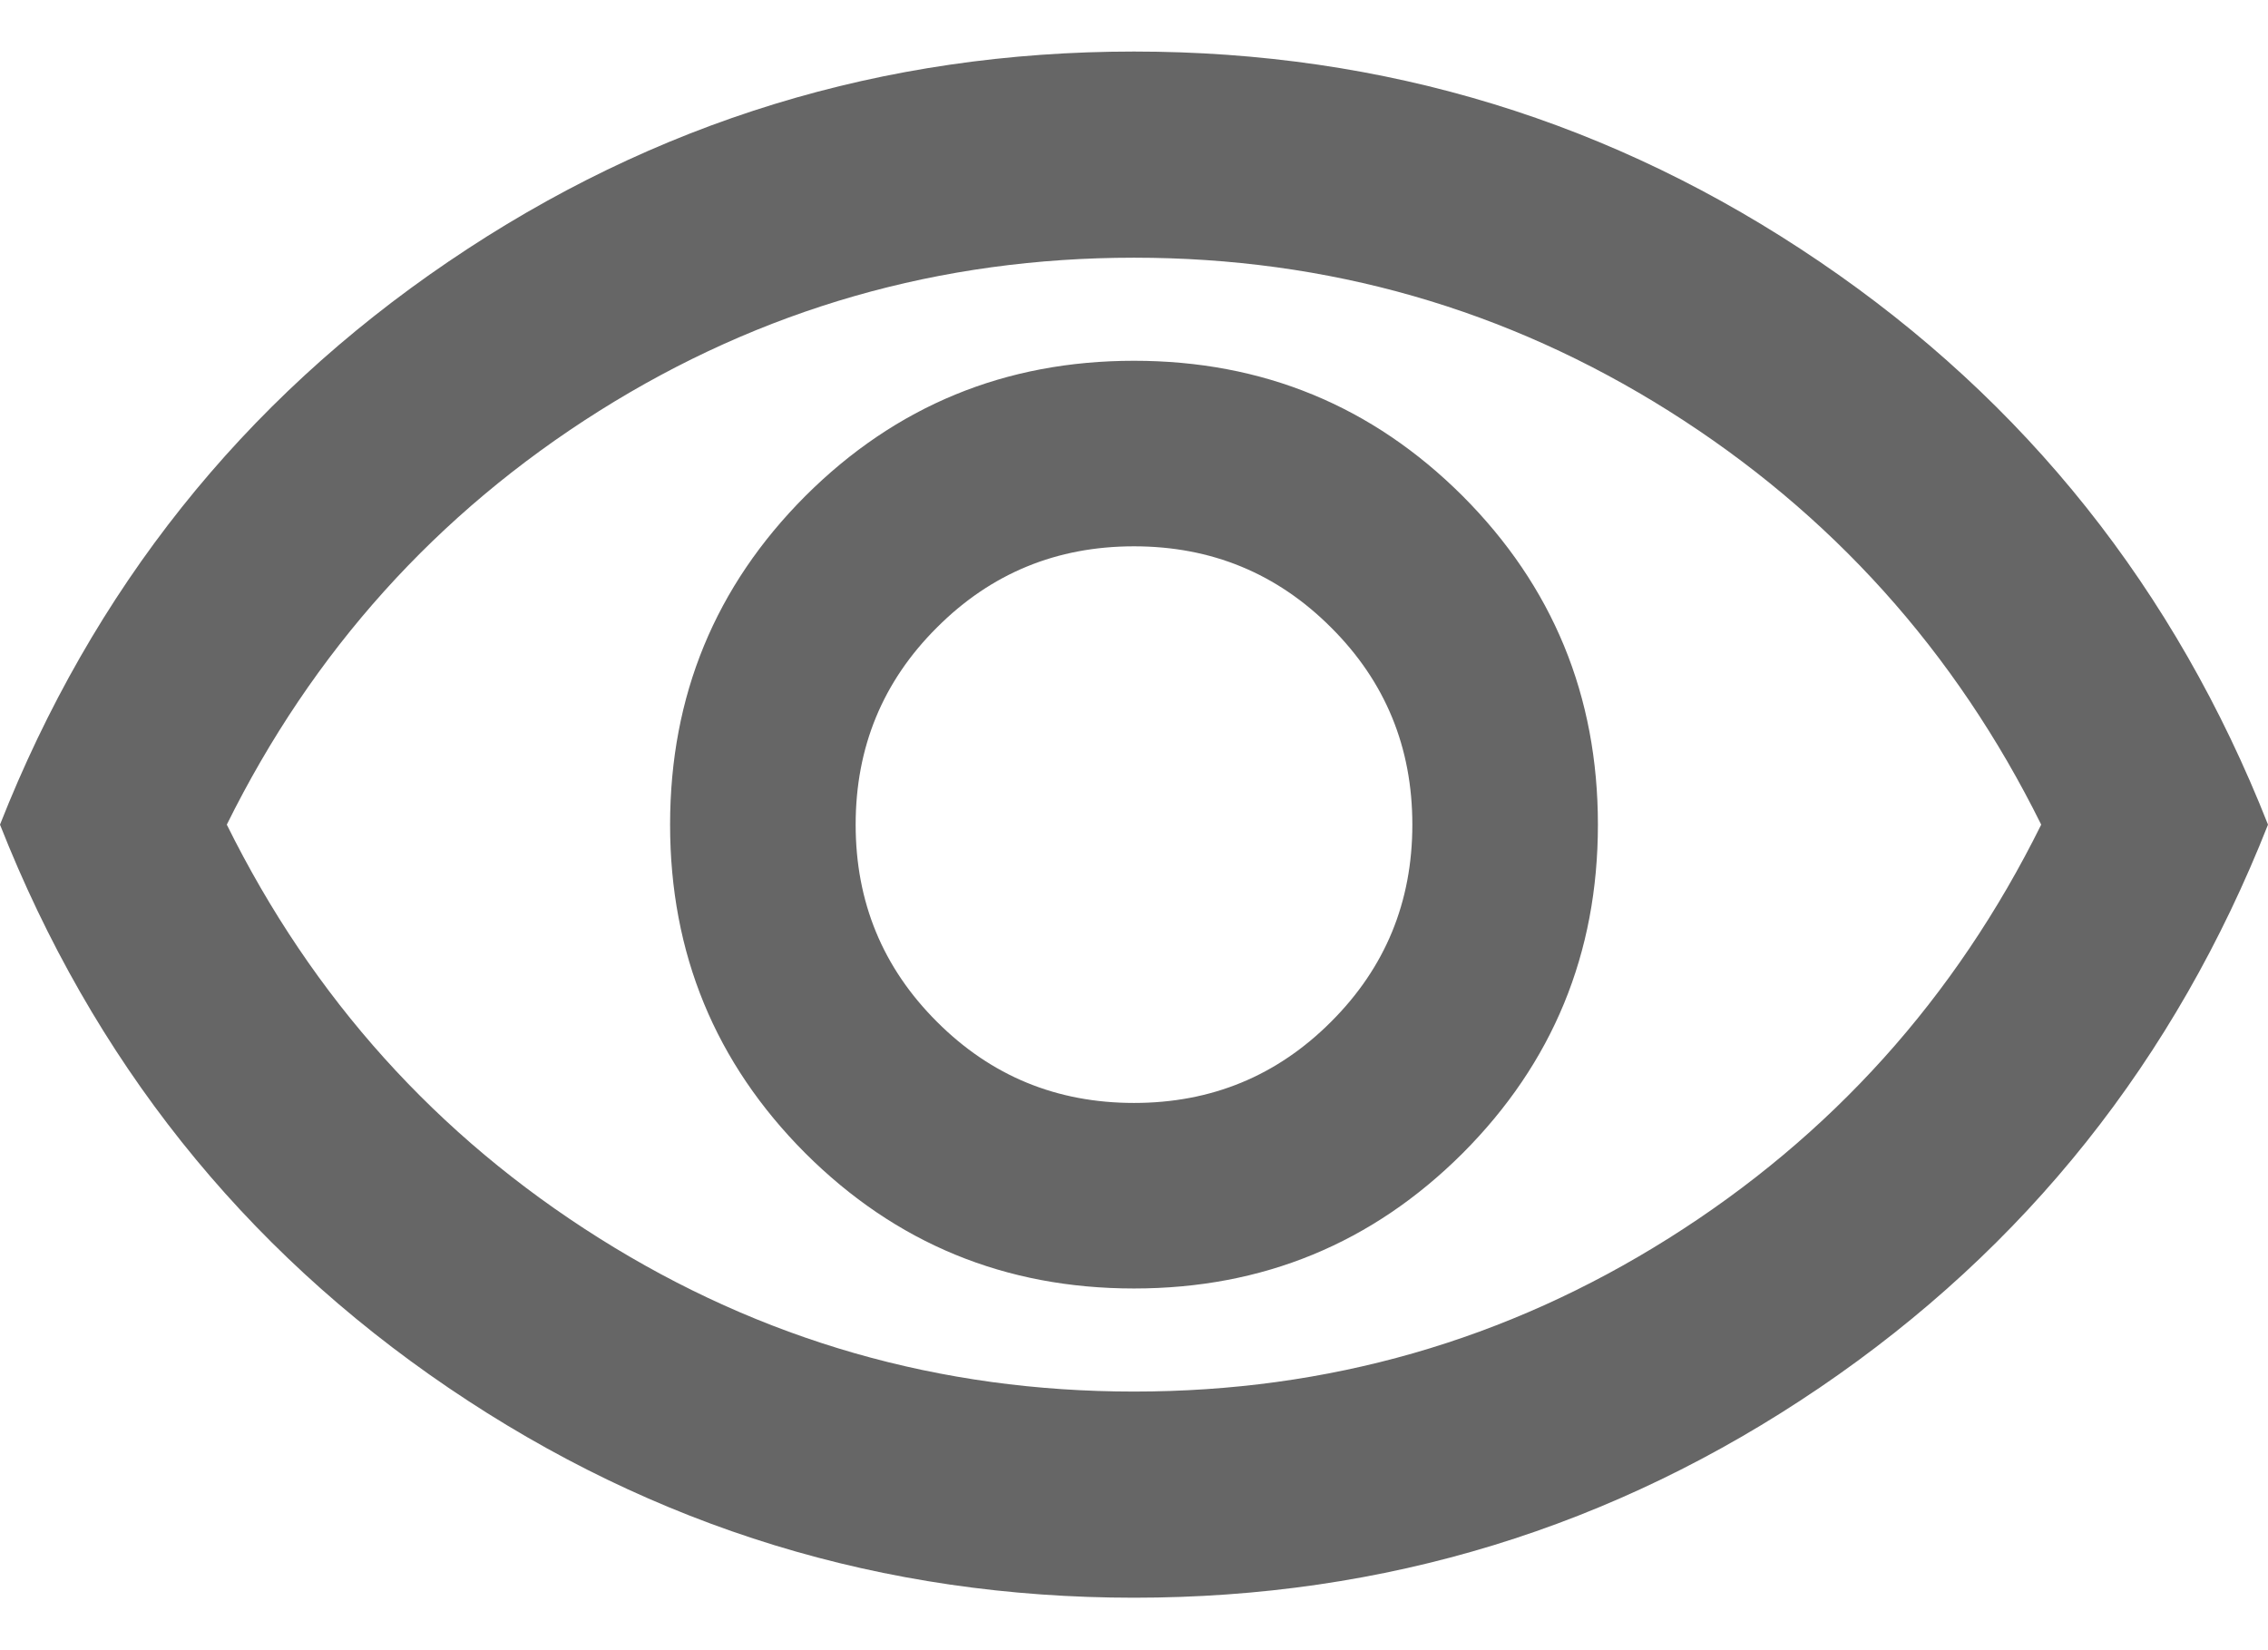
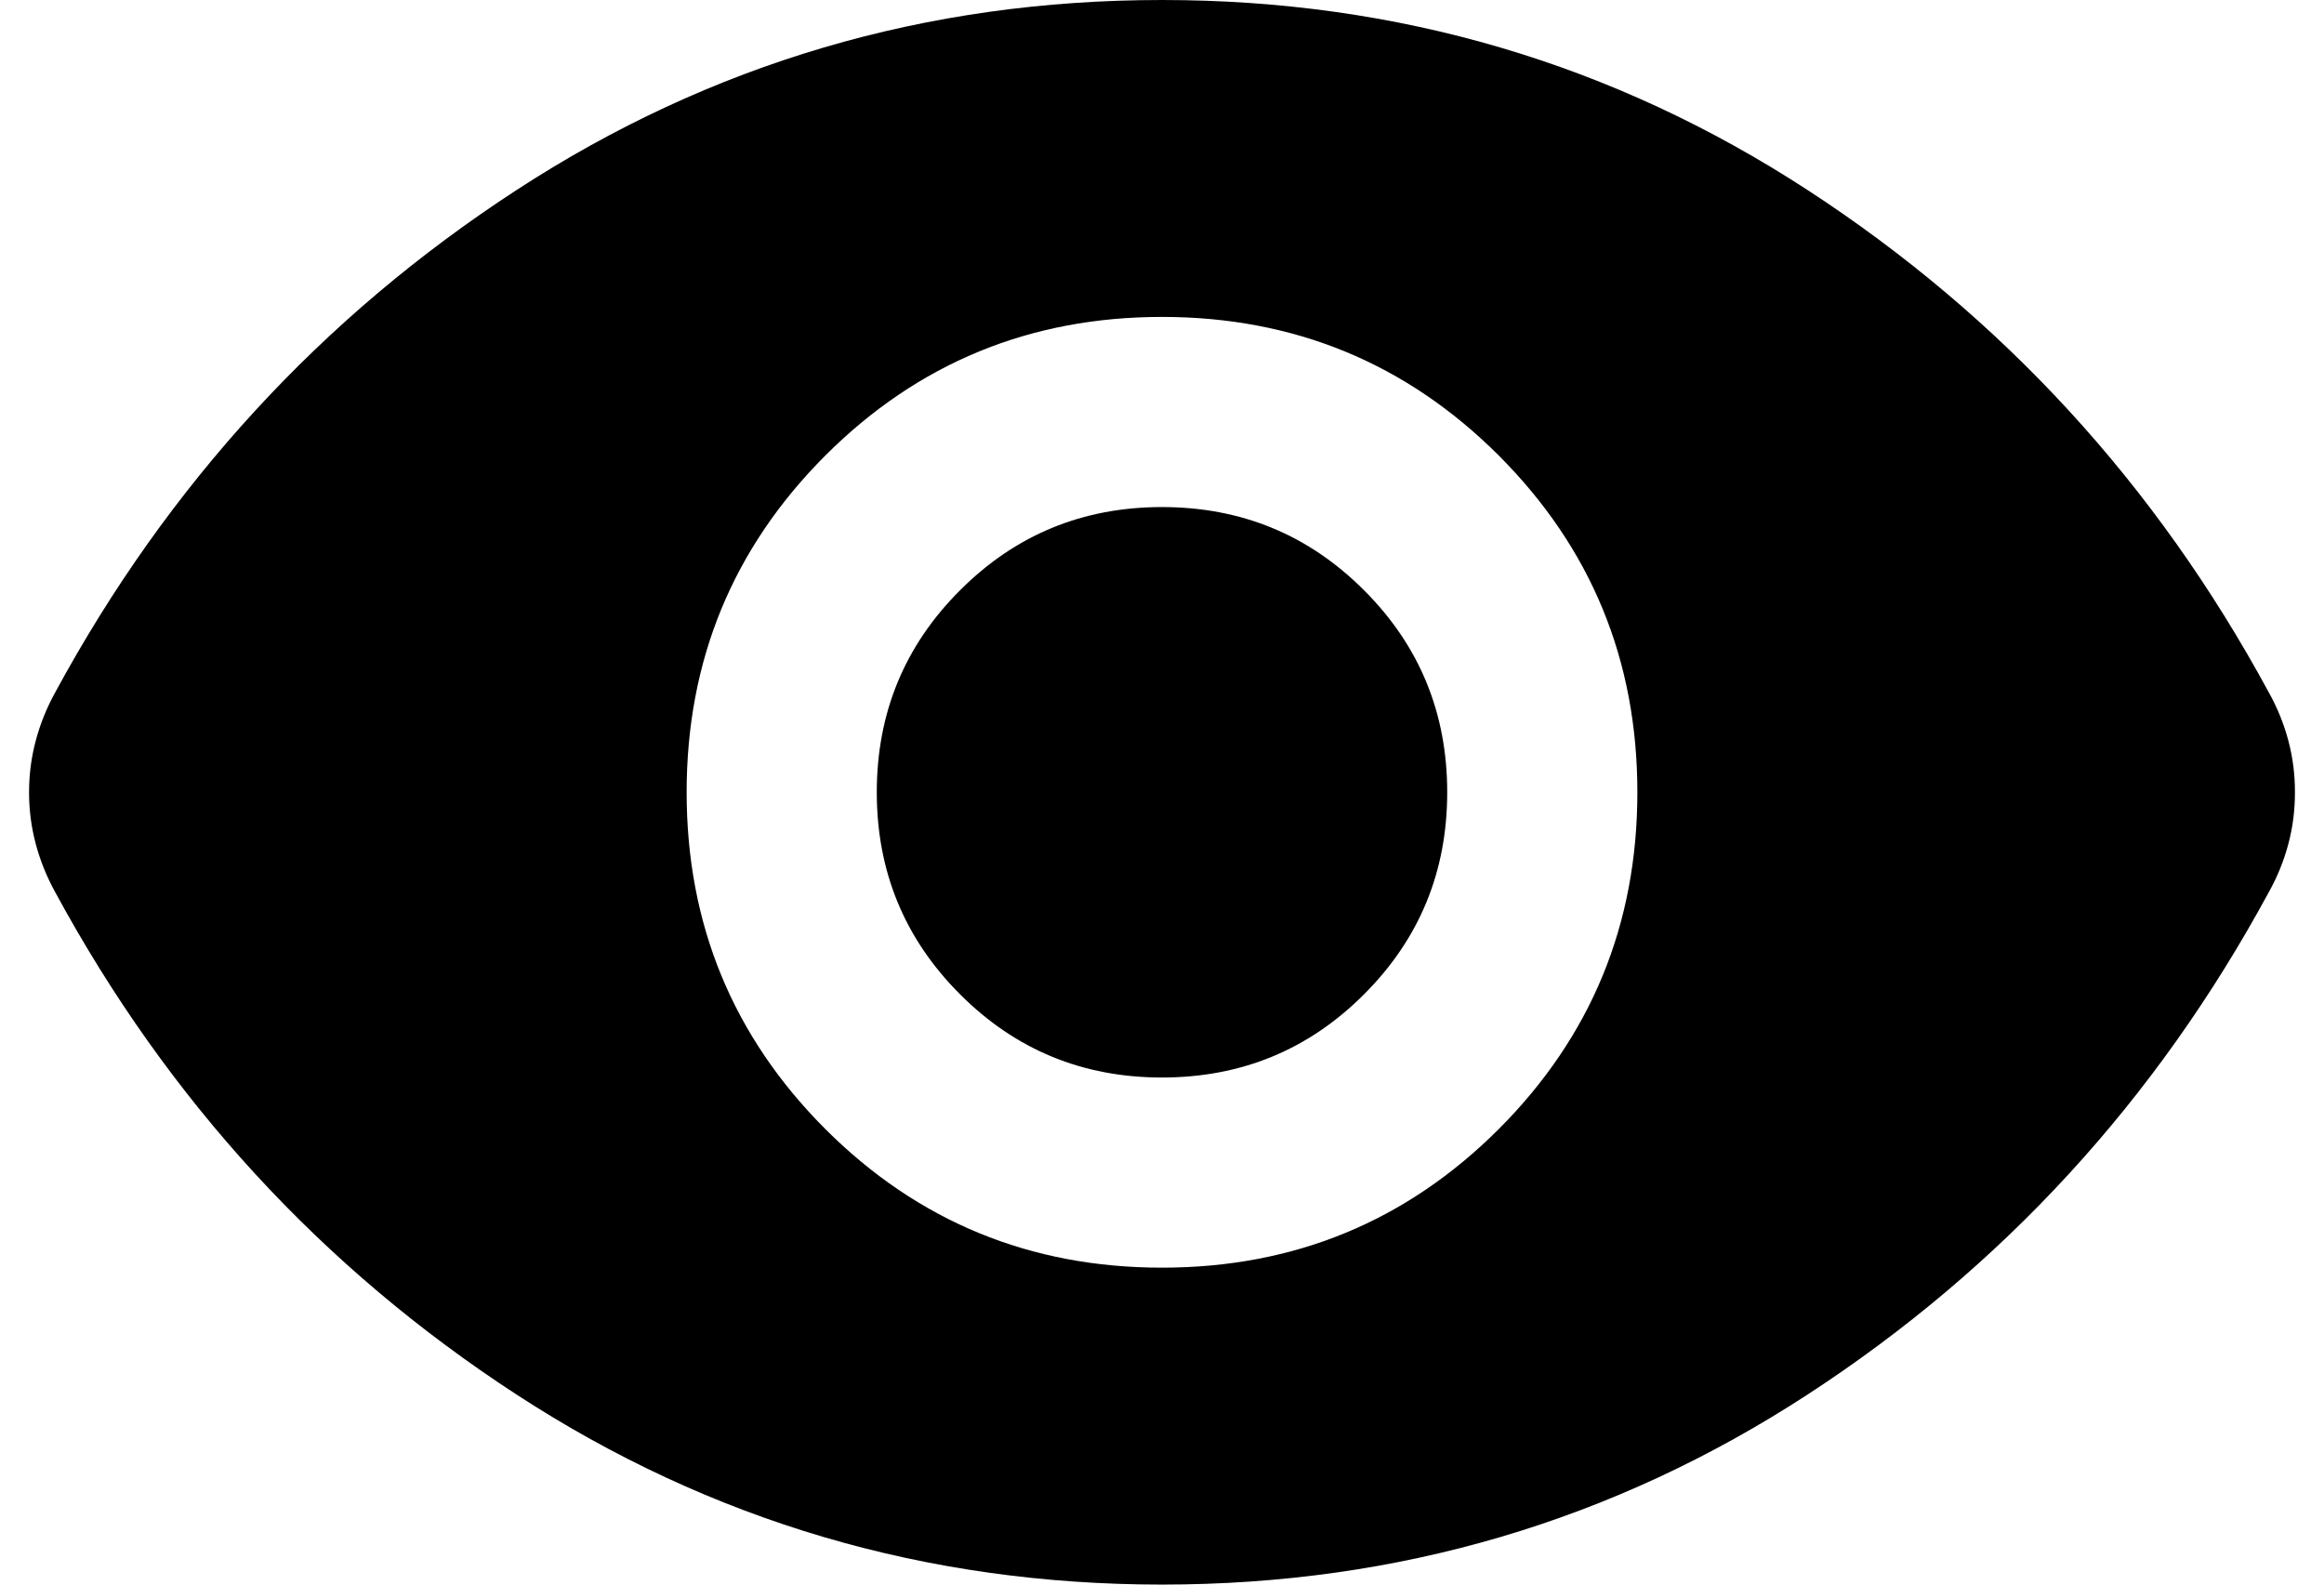
- <svg xmlns="http://www.w3.org/2000/svg" width="22" height="16" viewBox="0 0 22 16" fill="none">
-   <path d="M11 12.5C12.25 12.5 13.312 12.062 14.188 11.188C15.062 10.312 15.5 9.25 15.5 8C15.5 6.75 15.062 5.688 14.188 4.812C13.312 3.938 12.25 3.5 11 3.5C9.75 3.5 8.688 3.938 7.812 4.812C6.938 5.688 6.5 6.75 6.5 8C6.5 9.25 6.938 10.312 7.812 11.188C8.688 12.062 9.75 12.5 11 12.5ZM11 10.7C10.25 10.7 9.613 10.438 9.088 9.912C8.562 9.387 8.3 8.75 8.3 8C8.3 7.25 8.562 6.612 9.088 6.088C9.613 5.562 10.25 5.3 11 5.3C11.75 5.3 12.387 5.562 12.912 6.088C13.438 6.612 13.7 7.25 13.7 8C13.7 8.75 13.438 9.387 12.912 9.912C12.387 10.438 11.75 10.7 11 10.7ZM11 15.5C8.567 15.5 6.35 14.821 4.35 13.463C2.35 12.104 0.9 10.283 0 8C0.9 5.717 2.35 3.896 4.35 2.538C6.35 1.179 8.567 0.5 11 0.5C13.433 0.5 15.65 1.179 17.65 2.538C19.65 3.896 21.1 5.717 22 8C21.1 10.283 19.65 12.104 17.65 13.463C15.65 14.821 13.433 15.5 11 15.5ZM11 13.5C12.883 13.5 14.613 13.004 16.188 12.012C17.762 11.021 18.967 9.683 19.8 8C18.967 6.317 17.762 4.979 16.188 3.987C14.613 2.996 12.883 2.5 11 2.5C9.117 2.5 7.388 2.996 5.812 3.987C4.237 4.979 3.033 6.317 2.2 8C3.033 9.683 4.237 11.021 5.812 12.012C7.388 13.004 9.117 13.5 11 13.5Z" fill="currentColor" fill-opacity="0.6" />
+ <svg xmlns="http://www.w3.org/2000/svg" width="22" height="15" viewBox="0 0 22 15" fill="none">
+   <path d="M11 12C12.25 12 13.313 11.562 14.188 10.688C15.063 9.812 15.5 8.75 15.5 7.5C15.5 6.25 15.063 5.188 14.188 4.312C13.313 3.438 12.25 3 11 3C9.75 3 8.688 3.438 7.813 4.312C6.938 5.188 6.5 6.25 6.5 7.5C6.5 8.75 6.938 9.812 7.813 10.688C8.688 11.562 9.75 12 11 12ZM11 10.2C10.25 10.2 9.613 9.938 9.088 9.412C8.563 8.887 8.3 8.25 8.3 7.5C8.3 6.75 8.563 6.112 9.088 5.588C9.613 5.062 10.25 4.8 11 4.8C11.75 4.8 12.388 5.062 12.913 5.588C13.438 6.112 13.7 6.75 13.7 7.5C13.7 8.25 13.438 8.887 12.913 9.412C12.388 9.938 11.75 10.2 11 10.2ZM11 15C8.767 15 6.73 14.4 4.888 13.2C3.046 12 1.592 10.417 0.525 8.45C0.442 8.3 0.38 8.146 0.338 7.987C0.296 7.829 0.275 7.667 0.275 7.5C0.275 7.333 0.296 7.171 0.338 7.013C0.38 6.854 0.442 6.7 0.525 6.55C1.592 4.583 3.046 3 4.888 1.8C6.73 0.6 8.767 0 11 0C13.234 0 15.271 0.6 17.113 1.8C18.955 3 20.409 4.583 21.475 6.55C21.559 6.7 21.621 6.854 21.663 7.013C21.705 7.171 21.725 7.333 21.725 7.5C21.725 7.667 21.705 7.829 21.663 7.987C21.621 8.146 21.559 8.3 21.475 8.45C20.409 10.417 18.955 12 17.113 13.2C15.271 14.4 13.234 15 11 15Z" fill="currentColor" />
</svg>
